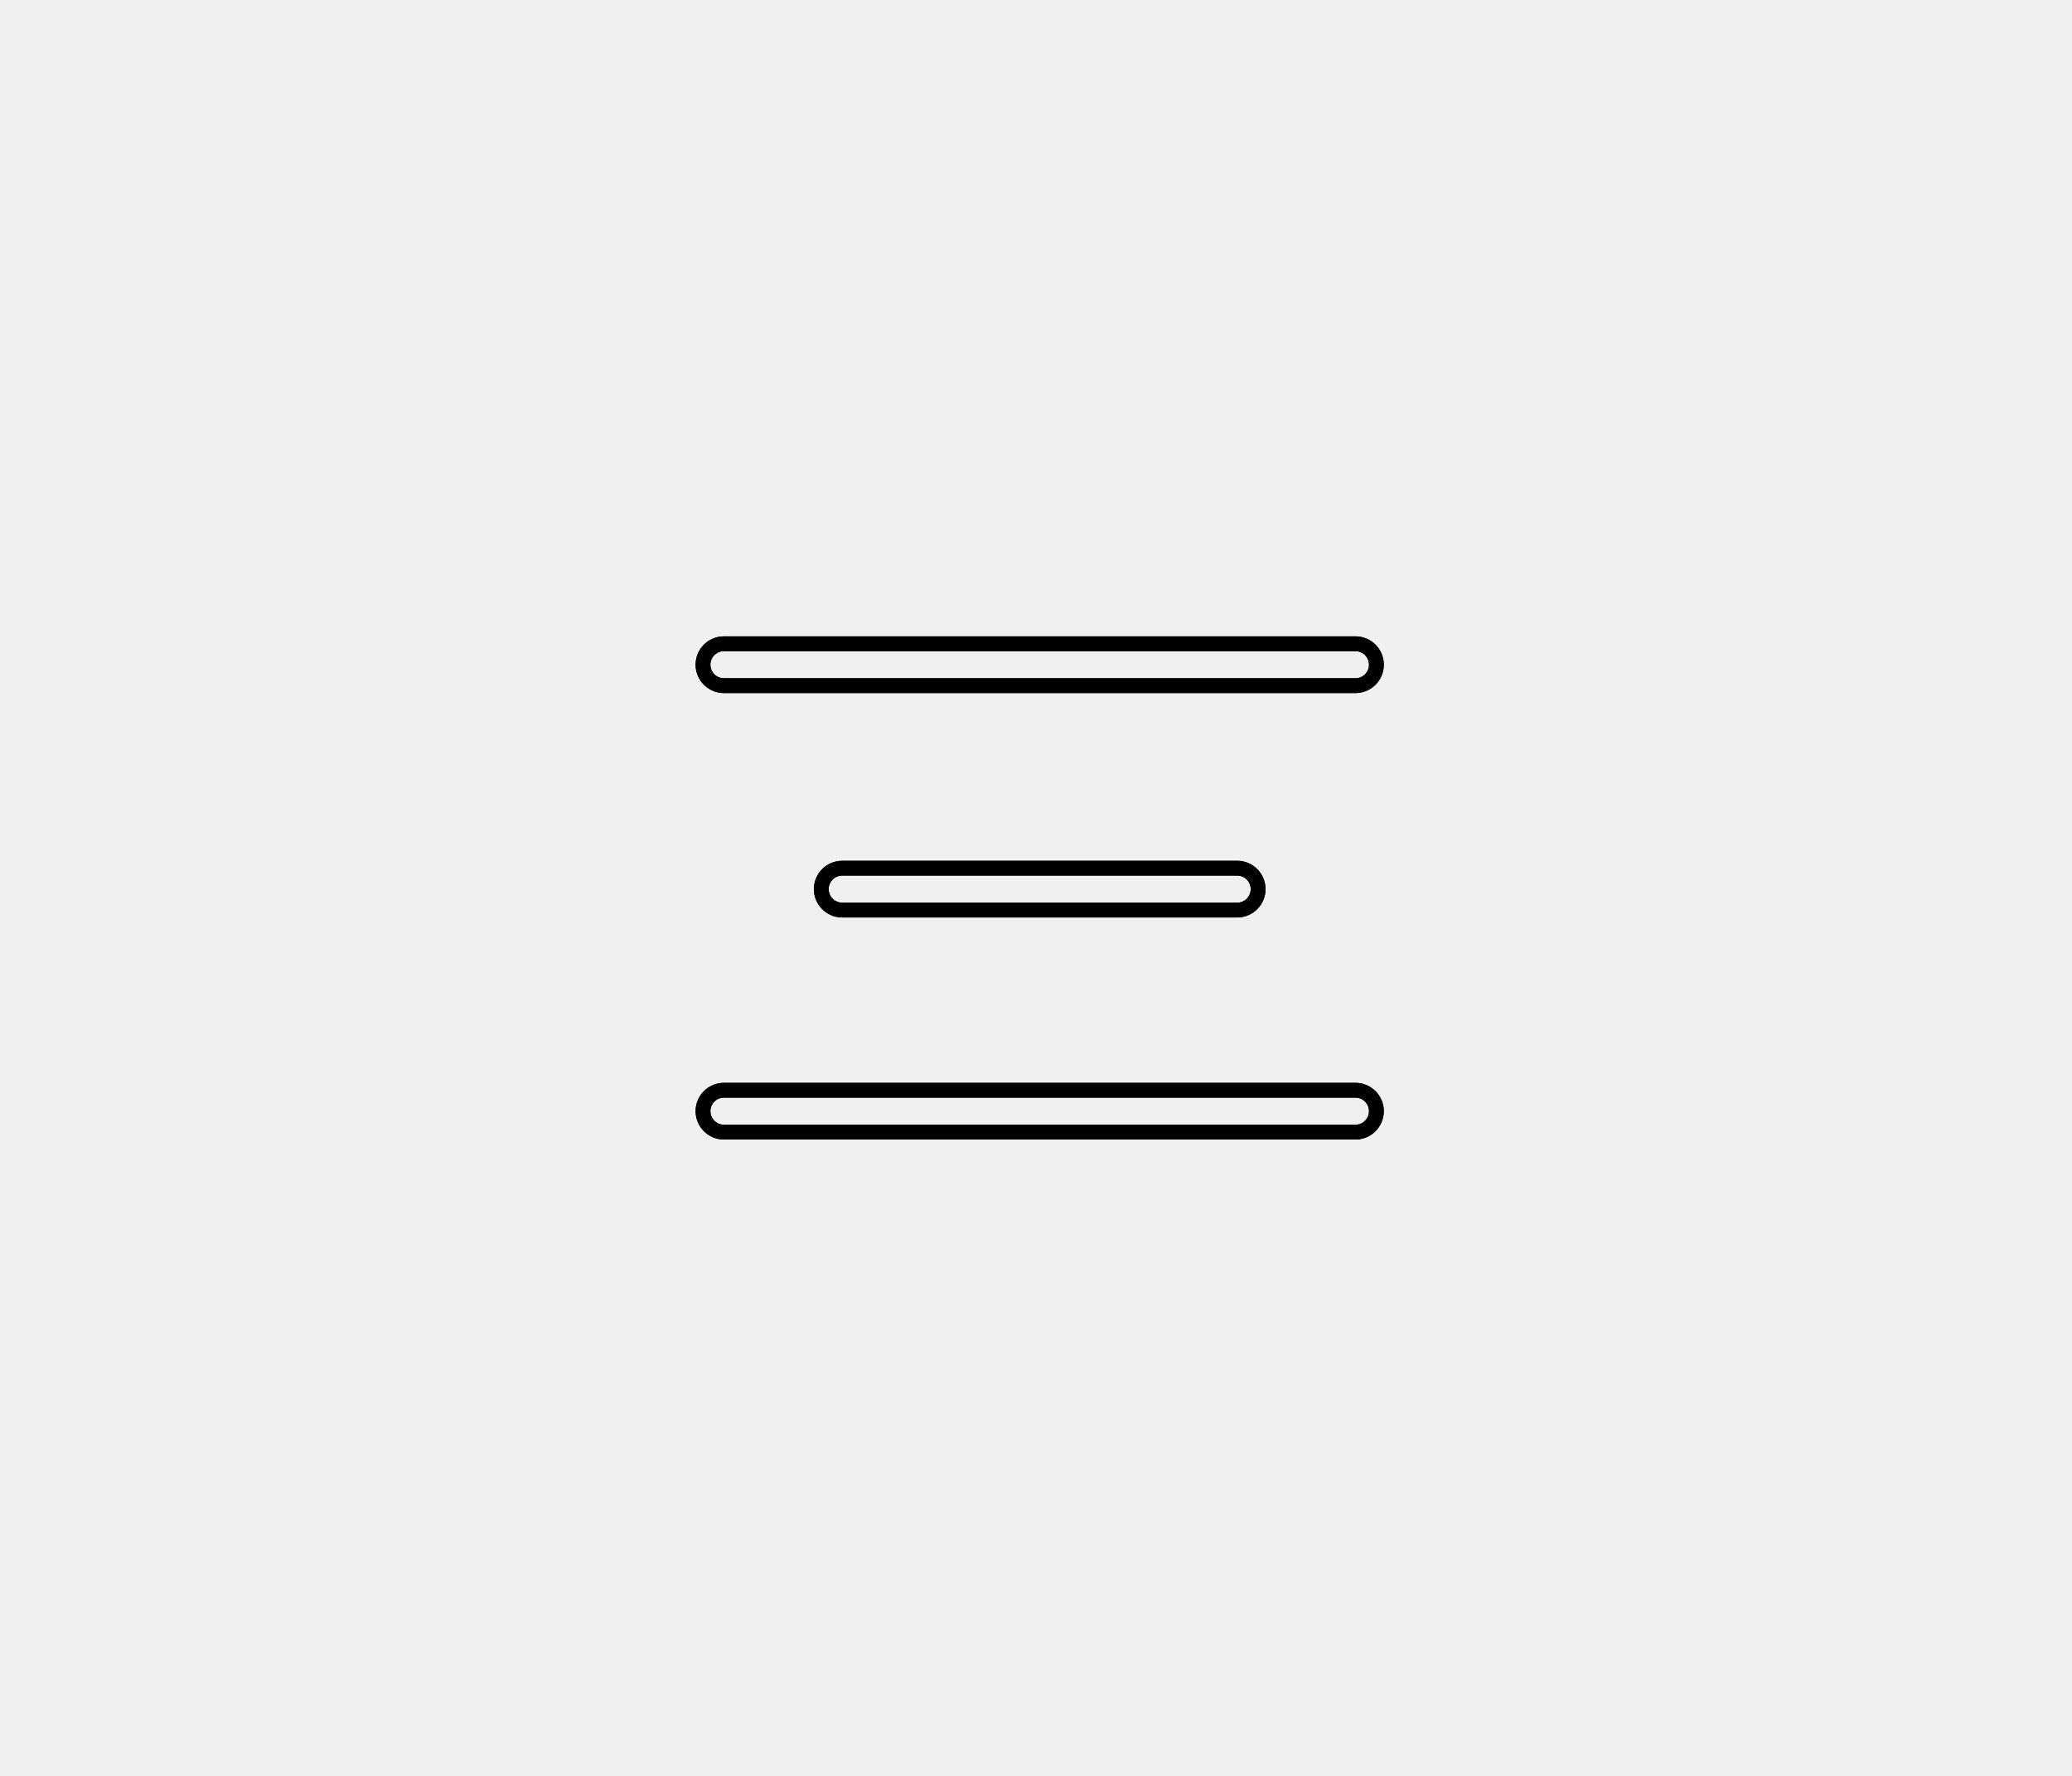
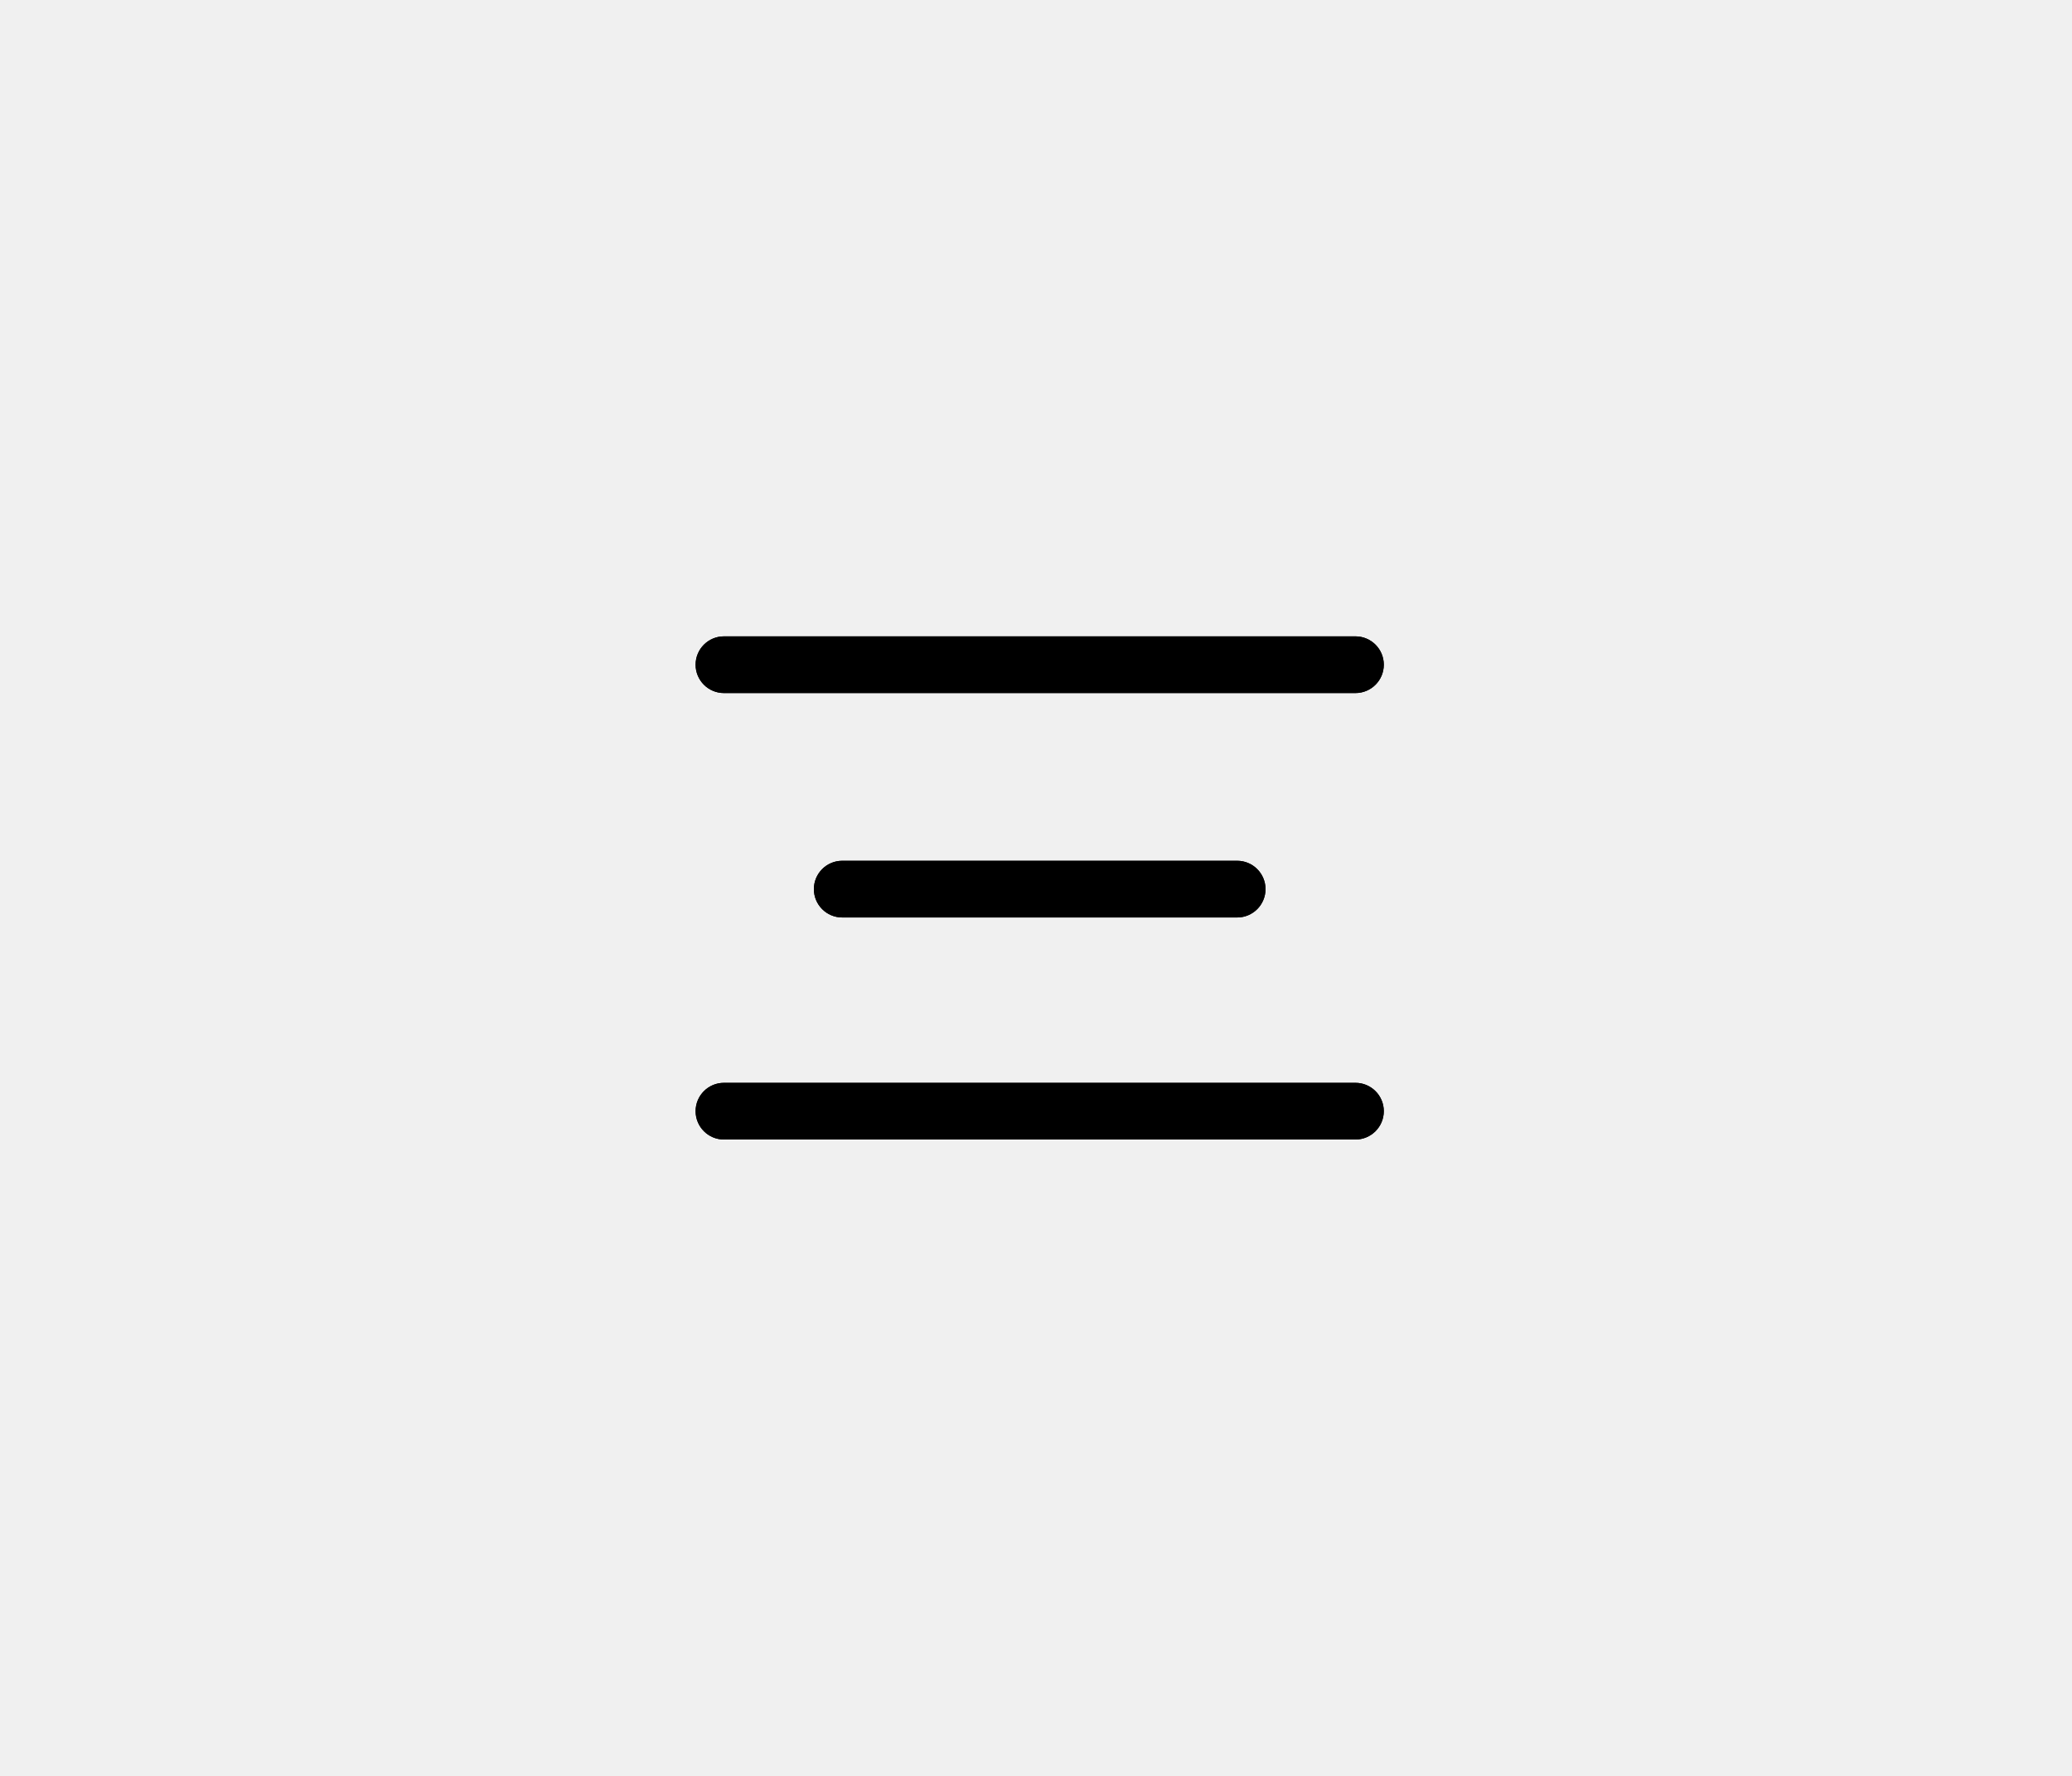
<svg xmlns="http://www.w3.org/2000/svg" width="280" height="240" viewBox="0 0 280 240" fill="none">
  <mask id="path-1-inside-1" fill="white">
-     <path fill-rule="evenodd" clip-rule="evenodd" d="M183.169 88H97.831C96.82 88 96 88.82 96 89.831C96 90.842 96.82 91.662 97.831 91.662H183.169C184.18 91.662 185 90.842 185 89.831C185 88.82 184.18 88 183.169 88ZM97.831 86C95.715 86 94 87.715 94 89.831C94 91.947 95.715 93.662 97.831 93.662H183.169C185.285 93.662 187 91.947 187 89.831C187 87.715 185.285 86 183.169 86H97.831ZM167.185 118.329H113.815C112.804 118.329 111.984 119.148 111.984 120.16C111.984 121.171 112.804 121.991 113.815 121.991H167.185C168.196 121.991 169.016 121.171 169.016 120.16C169.016 119.148 168.196 118.329 167.185 118.329ZM113.815 116.329C111.7 116.329 109.984 118.044 109.984 120.16C109.984 122.275 111.7 123.991 113.815 123.991H167.185C169.3 123.991 171.016 122.275 171.016 120.16C171.016 118.044 169.3 116.329 167.185 116.329H113.815ZM97.831 148.338H183.169C184.18 148.338 185 149.158 185 150.169C185 151.18 184.18 152 183.169 152H97.831C96.82 152 96 151.18 96 150.169C96 149.158 96.82 148.338 97.831 148.338ZM94 150.169C94 148.053 95.715 146.338 97.831 146.338H183.169C185.285 146.338 187 148.053 187 150.169C187 152.285 185.285 154 183.169 154H97.831C95.715 154 94 152.285 94 150.169Z" />
+     <path fillRule="evenodd" clipRule="evenodd" d="M183.169 88H97.831C96.82 88 96 88.82 96 89.831C96 90.842 96.82 91.662 97.831 91.662H183.169C184.18 91.662 185 90.842 185 89.831C185 88.82 184.18 88 183.169 88ZM97.831 86C95.715 86 94 87.715 94 89.831C94 91.947 95.715 93.662 97.831 93.662H183.169C185.285 93.662 187 91.947 187 89.831C187 87.715 185.285 86 183.169 86H97.831ZM167.185 118.329H113.815C112.804 118.329 111.984 119.148 111.984 120.16C111.984 121.171 112.804 121.991 113.815 121.991H167.185C168.196 121.991 169.016 121.171 169.016 120.16C169.016 119.148 168.196 118.329 167.185 118.329ZM113.815 116.329C111.7 116.329 109.984 118.044 109.984 120.16C109.984 122.275 111.7 123.991 113.815 123.991H167.185C169.3 123.991 171.016 122.275 171.016 120.16C171.016 118.044 169.3 116.329 167.185 116.329H113.815ZM97.831 148.338H183.169C184.18 148.338 185 149.158 185 150.169C185 151.18 184.18 152 183.169 152H97.831C96.82 152 96 151.18 96 150.169C96 149.158 96.82 148.338 97.831 148.338ZM94 150.169C94 148.053 95.715 146.338 97.831 146.338H183.169C185.285 146.338 187 148.053 187 150.169C187 152.285 185.285 154 183.169 154H97.831C95.715 154 94 152.285 94 150.169Z" />
  </mask>
-   <path fill-rule="evenodd" clip-rule="evenodd" d="M183.169 88H97.831C96.82 88 96 88.82 96 89.831C96 90.842 96.82 91.662 97.831 91.662H183.169C184.18 91.662 185 90.842 185 89.831C185 88.82 184.18 88 183.169 88ZM97.831 86C95.715 86 94 87.715 94 89.831C94 91.947 95.715 93.662 97.831 93.662H183.169C185.285 93.662 187 91.947 187 89.831C187 87.715 185.285 86 183.169 86H97.831ZM167.185 118.329H113.815C112.804 118.329 111.984 119.148 111.984 120.16C111.984 121.171 112.804 121.991 113.815 121.991H167.185C168.196 121.991 169.016 121.171 169.016 120.16C169.016 119.148 168.196 118.329 167.185 118.329ZM113.815 116.329C111.7 116.329 109.984 118.044 109.984 120.16C109.984 122.275 111.7 123.991 113.815 123.991H167.185C169.3 123.991 171.016 122.275 171.016 120.16C171.016 118.044 169.3 116.329 167.185 116.329H113.815ZM97.831 148.338H183.169C184.18 148.338 185 149.158 185 150.169C185 151.18 184.18 152 183.169 152H97.831C96.82 152 96 151.18 96 150.169C96 149.158 96.82 148.338 97.831 148.338ZM94 150.169C94 148.053 95.715 146.338 97.831 146.338H183.169C185.285 146.338 187 148.053 187 150.169C187 152.285 185.285 154 183.169 154H97.831C95.715 154 94 152.285 94 150.169Z" fill="black" />
+   <path fillRule="evenodd" clipRule="evenodd" d="M183.169 88H97.831C96.82 88 96 88.82 96 89.831C96 90.842 96.82 91.662 97.831 91.662H183.169C184.18 91.662 185 90.842 185 89.831C185 88.82 184.18 88 183.169 88ZM97.831 86C95.715 86 94 87.715 94 89.831C94 91.947 95.715 93.662 97.831 93.662H183.169C185.285 93.662 187 91.947 187 89.831C187 87.715 185.285 86 183.169 86H97.831ZM167.185 118.329H113.815C112.804 118.329 111.984 119.148 111.984 120.16C111.984 121.171 112.804 121.991 113.815 121.991H167.185C168.196 121.991 169.016 121.171 169.016 120.16C169.016 119.148 168.196 118.329 167.185 118.329ZM113.815 116.329C111.7 116.329 109.984 118.044 109.984 120.16C109.984 122.275 111.7 123.991 113.815 123.991H167.185C169.3 123.991 171.016 122.275 171.016 120.16C171.016 118.044 169.3 116.329 167.185 116.329H113.815ZM97.831 148.338H183.169C184.18 148.338 185 149.158 185 150.169C185 151.18 184.18 152 183.169 152H97.831C96.82 152 96 151.18 96 150.169C96 149.158 96.82 148.338 97.831 148.338ZM94 150.169C94 148.053 95.715 146.338 97.831 146.338H183.169C185.285 146.338 187 148.053 187 150.169C187 152.285 185.285 154 183.169 154H97.831C95.715 154 94 152.285 94 150.169Z" fill="black" />
  <path d="M97.831 89H183.169V87H97.831V89ZM97 89.831C97 89.372 97.372 89 97.831 89V87C96.267 87 95 88.267 95 89.831H97ZM97.831 90.662C97.372 90.662 97 90.29 97 89.831H95C95 91.394 96.267 92.662 97.831 92.662V90.662ZM183.169 90.662H97.831V92.662H183.169V90.662ZM184 89.831C184 90.29 183.628 90.662 183.169 90.662V92.662C184.733 92.662 186 91.394 186 89.831H184ZM183.169 89C183.628 89 184 89.372 184 89.831H186C186 88.267 184.733 87 183.169 87V89ZM95 89.831C95 88.267 96.267 87 97.831 87V85C95.163 85 93 87.163 93 89.831H95ZM97.831 92.662C96.267 92.662 95 91.394 95 89.831H93C93 92.499 95.163 94.662 97.831 94.662V92.662ZM183.169 92.662H97.831V94.662H183.169V92.662ZM186 89.831C186 91.394 184.733 92.662 183.169 92.662V94.662C185.837 94.662 188 92.499 188 89.831H186ZM183.169 87C184.733 87 186 88.267 186 89.831H188C188 87.163 185.837 85 183.169 85V87ZM97.831 87H183.169V85H97.831V87ZM113.815 119.329H167.185V117.329H113.815V119.329ZM112.984 120.16C112.984 119.701 113.356 119.329 113.815 119.329V117.329C112.252 117.329 110.984 118.596 110.984 120.16H112.984ZM113.815 120.991C113.356 120.991 112.984 120.619 112.984 120.16H110.984C110.984 121.723 112.252 122.991 113.815 122.991V120.991ZM167.185 120.991H113.815V122.991H167.185V120.991ZM168.016 120.16C168.016 120.619 167.644 120.991 167.185 120.991V122.991C168.748 122.991 170.016 121.723 170.016 120.16H168.016ZM167.185 119.329C167.644 119.329 168.016 119.701 168.016 120.16H170.016C170.016 118.596 168.748 117.329 167.185 117.329V119.329ZM110.984 120.16C110.984 118.596 112.252 117.329 113.815 117.329V115.329C111.147 115.329 108.984 117.492 108.984 120.16H110.984ZM113.815 122.991C112.252 122.991 110.984 121.723 110.984 120.16H108.984C108.984 122.828 111.147 124.991 113.815 124.991V122.991ZM167.185 122.991H113.815V124.991H167.185V122.991ZM170.016 120.16C170.016 121.723 168.748 122.991 167.185 122.991V124.991C169.853 124.991 172.016 122.828 172.016 120.16H170.016ZM167.185 117.329C168.748 117.329 170.016 118.596 170.016 120.16H172.016C172.016 117.492 169.853 115.329 167.185 115.329V117.329ZM113.815 117.329H167.185V115.329H113.815V117.329ZM183.169 147.338H97.831V149.338H183.169V147.338ZM186 150.169C186 148.605 184.733 147.338 183.169 147.338V149.338C183.628 149.338 184 149.71 184 150.169H186ZM183.169 153C184.733 153 186 151.733 186 150.169H184C184 150.628 183.628 151 183.169 151V153ZM97.831 153H183.169V151H97.831V153ZM95 150.169C95 151.733 96.267 153 97.831 153V151C97.372 151 97 150.628 97 150.169H95ZM97.831 147.338C96.267 147.338 95 148.605 95 150.169H97C97 149.71 97.372 149.338 97.831 149.338V147.338ZM97.831 145.338C95.163 145.338 93 147.501 93 150.169H95C95 148.605 96.267 147.338 97.831 147.338V145.338ZM183.169 145.338H97.831V147.338H183.169V145.338ZM188 150.169C188 147.501 185.837 145.338 183.169 145.338V147.338C184.733 147.338 186 148.605 186 150.169H188ZM183.169 155C185.837 155 188 152.837 188 150.169H186C186 151.733 184.733 153 183.169 153V155ZM97.831 155H183.169V153H97.831V155ZM93 150.169C93 152.837 95.163 155 97.831 155V153C96.267 153 95 151.733 95 150.169H93Z" fill="black" mask="url(#path-1-inside-1)" />
</svg>
